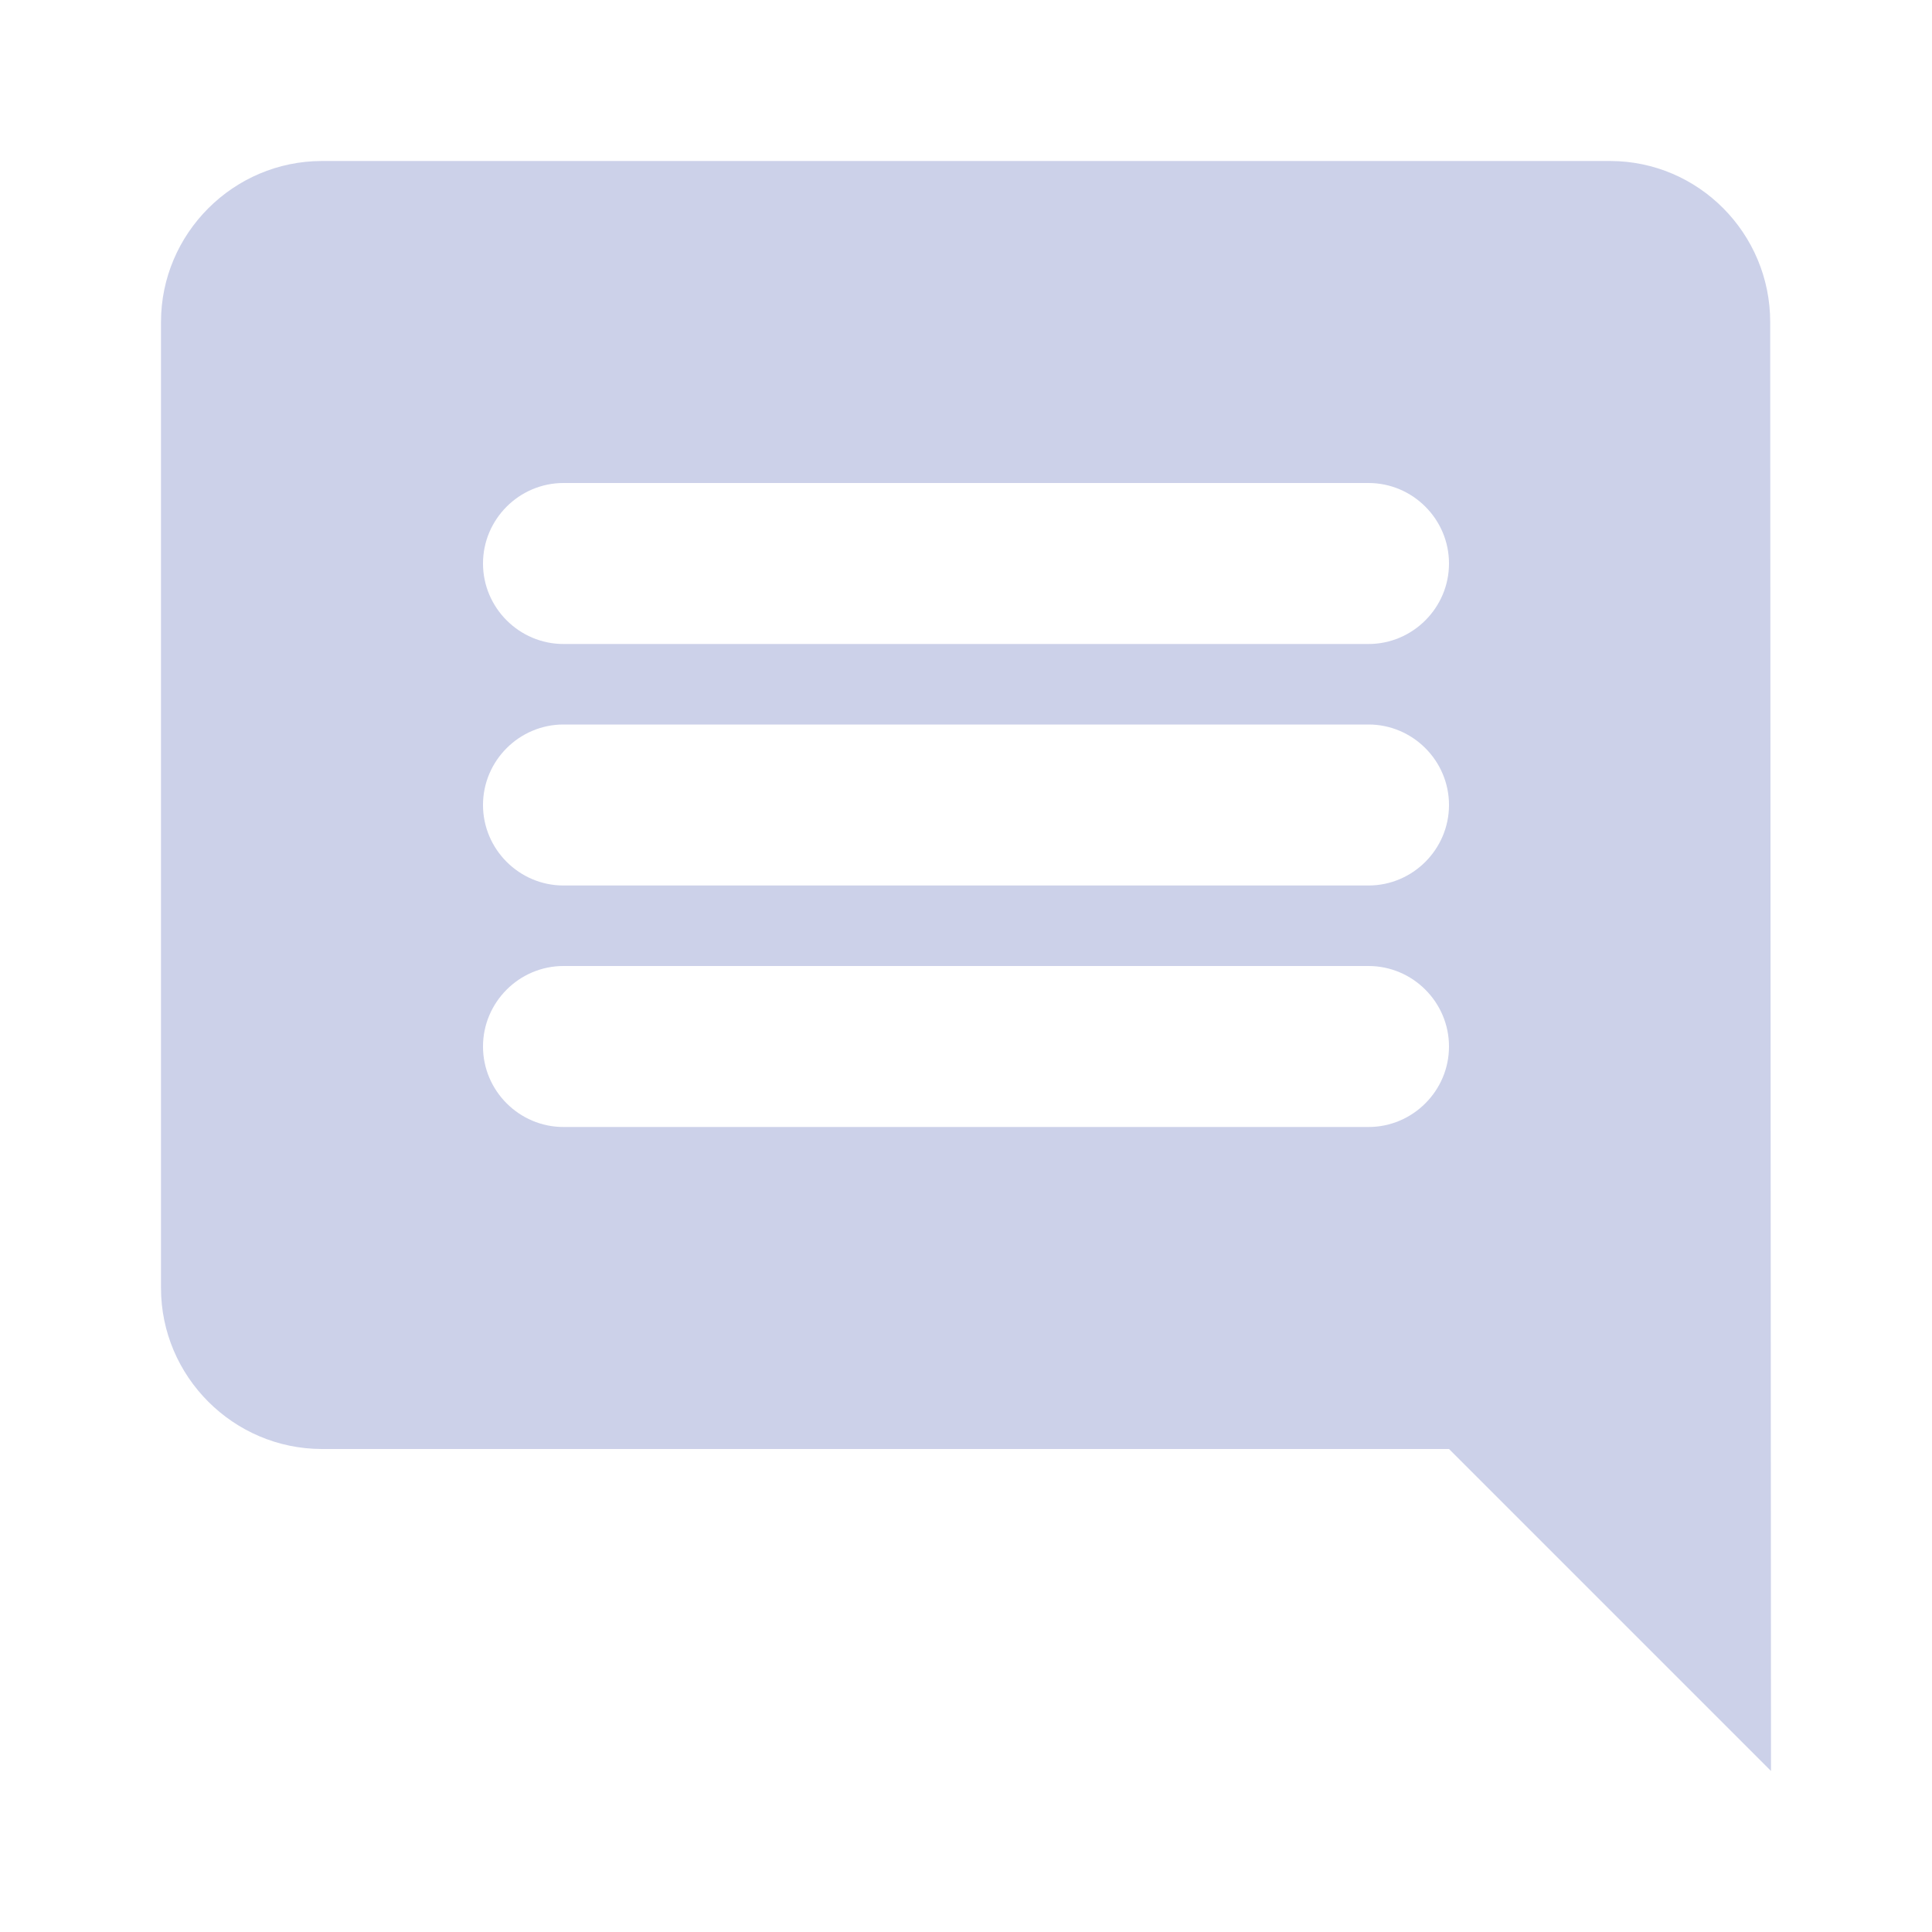
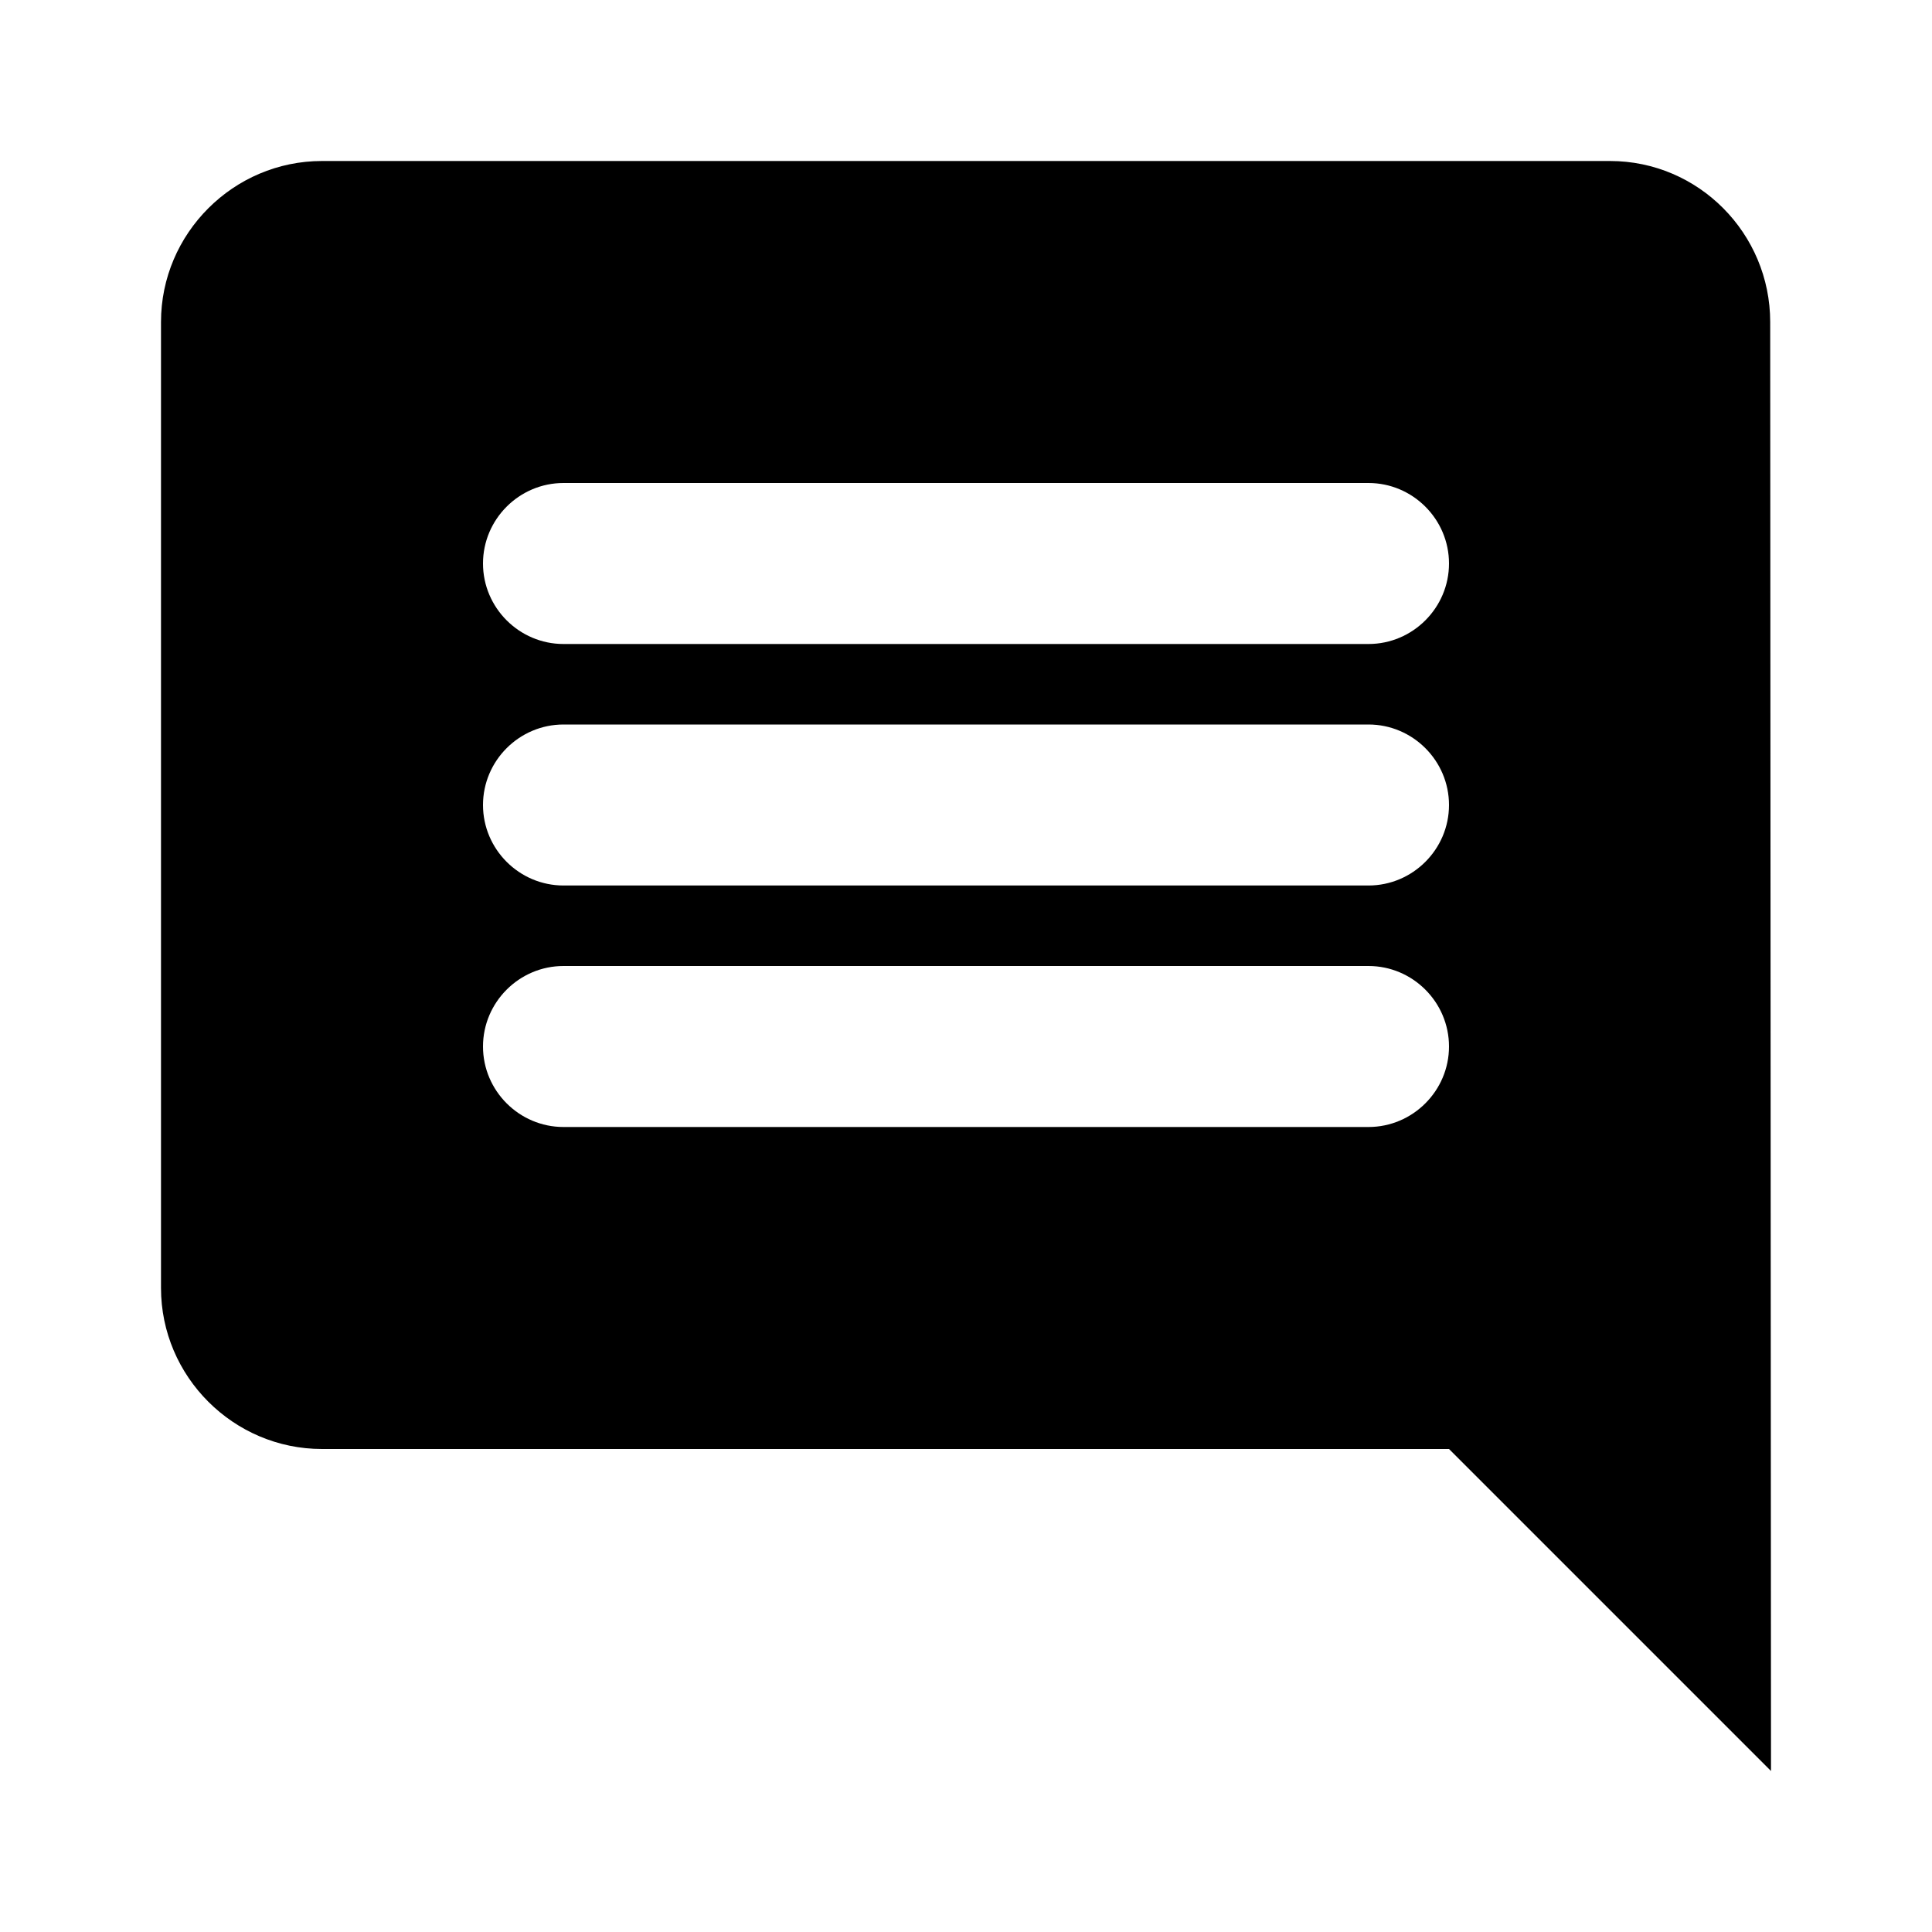
- <svg xmlns="http://www.w3.org/2000/svg" width="24" height="24" viewBox="0 0 24 24" fill="none">
-   <path d="M21.99 4C21.99 2.9 21.1 2 20 2H4C2.9 2 2 2.9 2 4V16C2 17.1 2.9 18 4 18H18L22 22L21.99 4ZM17 14H7C6.45 14 6 13.55 6 13C6 12.45 6.45 12 7 12H17C17.55 12 18 12.45 18 13C18 13.55 17.55 14 17 14ZM17 11H7C6.45 11 6 10.55 6 10C6 9.45 6.45 9 7 9H17C17.55 9 18 9.45 18 10C18 10.55 17.55 11 17 11ZM17 8H7C6.45 8 6 7.55 6 7C6 6.45 6.45 6 7 6H17C17.55 6 18 6.45 18 7C18 7.55 17.55 8 17 8Z" fill="#CCD1E9" />
+ <svg xmlns="http://www.w3.org/2000/svg" width="auto" height="auto" viewBox="0 0 24 24" fill="none">
+   <path d="M21.99 4C21.99 2.9 21.1 2 20 2H4C2.9 2 2 2.9 2 4V16C2 17.1 2.9 18 4 18H18L22 22L21.99 4ZM17 14H7C6.45 14 6 13.55 6 13C6 12.45 6.45 12 7 12H17C17.55 12 18 12.45 18 13C18 13.55 17.55 14 17 14ZM17 11H7C6.45 11 6 10.55 6 10C6 9.45 6.45 9 7 9H17C17.55 9 18 9.45 18 10C18 10.55 17.55 11 17 11ZM17 8H7C6.45 8 6 7.55 6 7C6 6.45 6.45 6 7 6H17C17.55 6 18 6.45 18 7C18 7.55 17.55 8 17 8Z" fill="currentColor" />
</svg>
